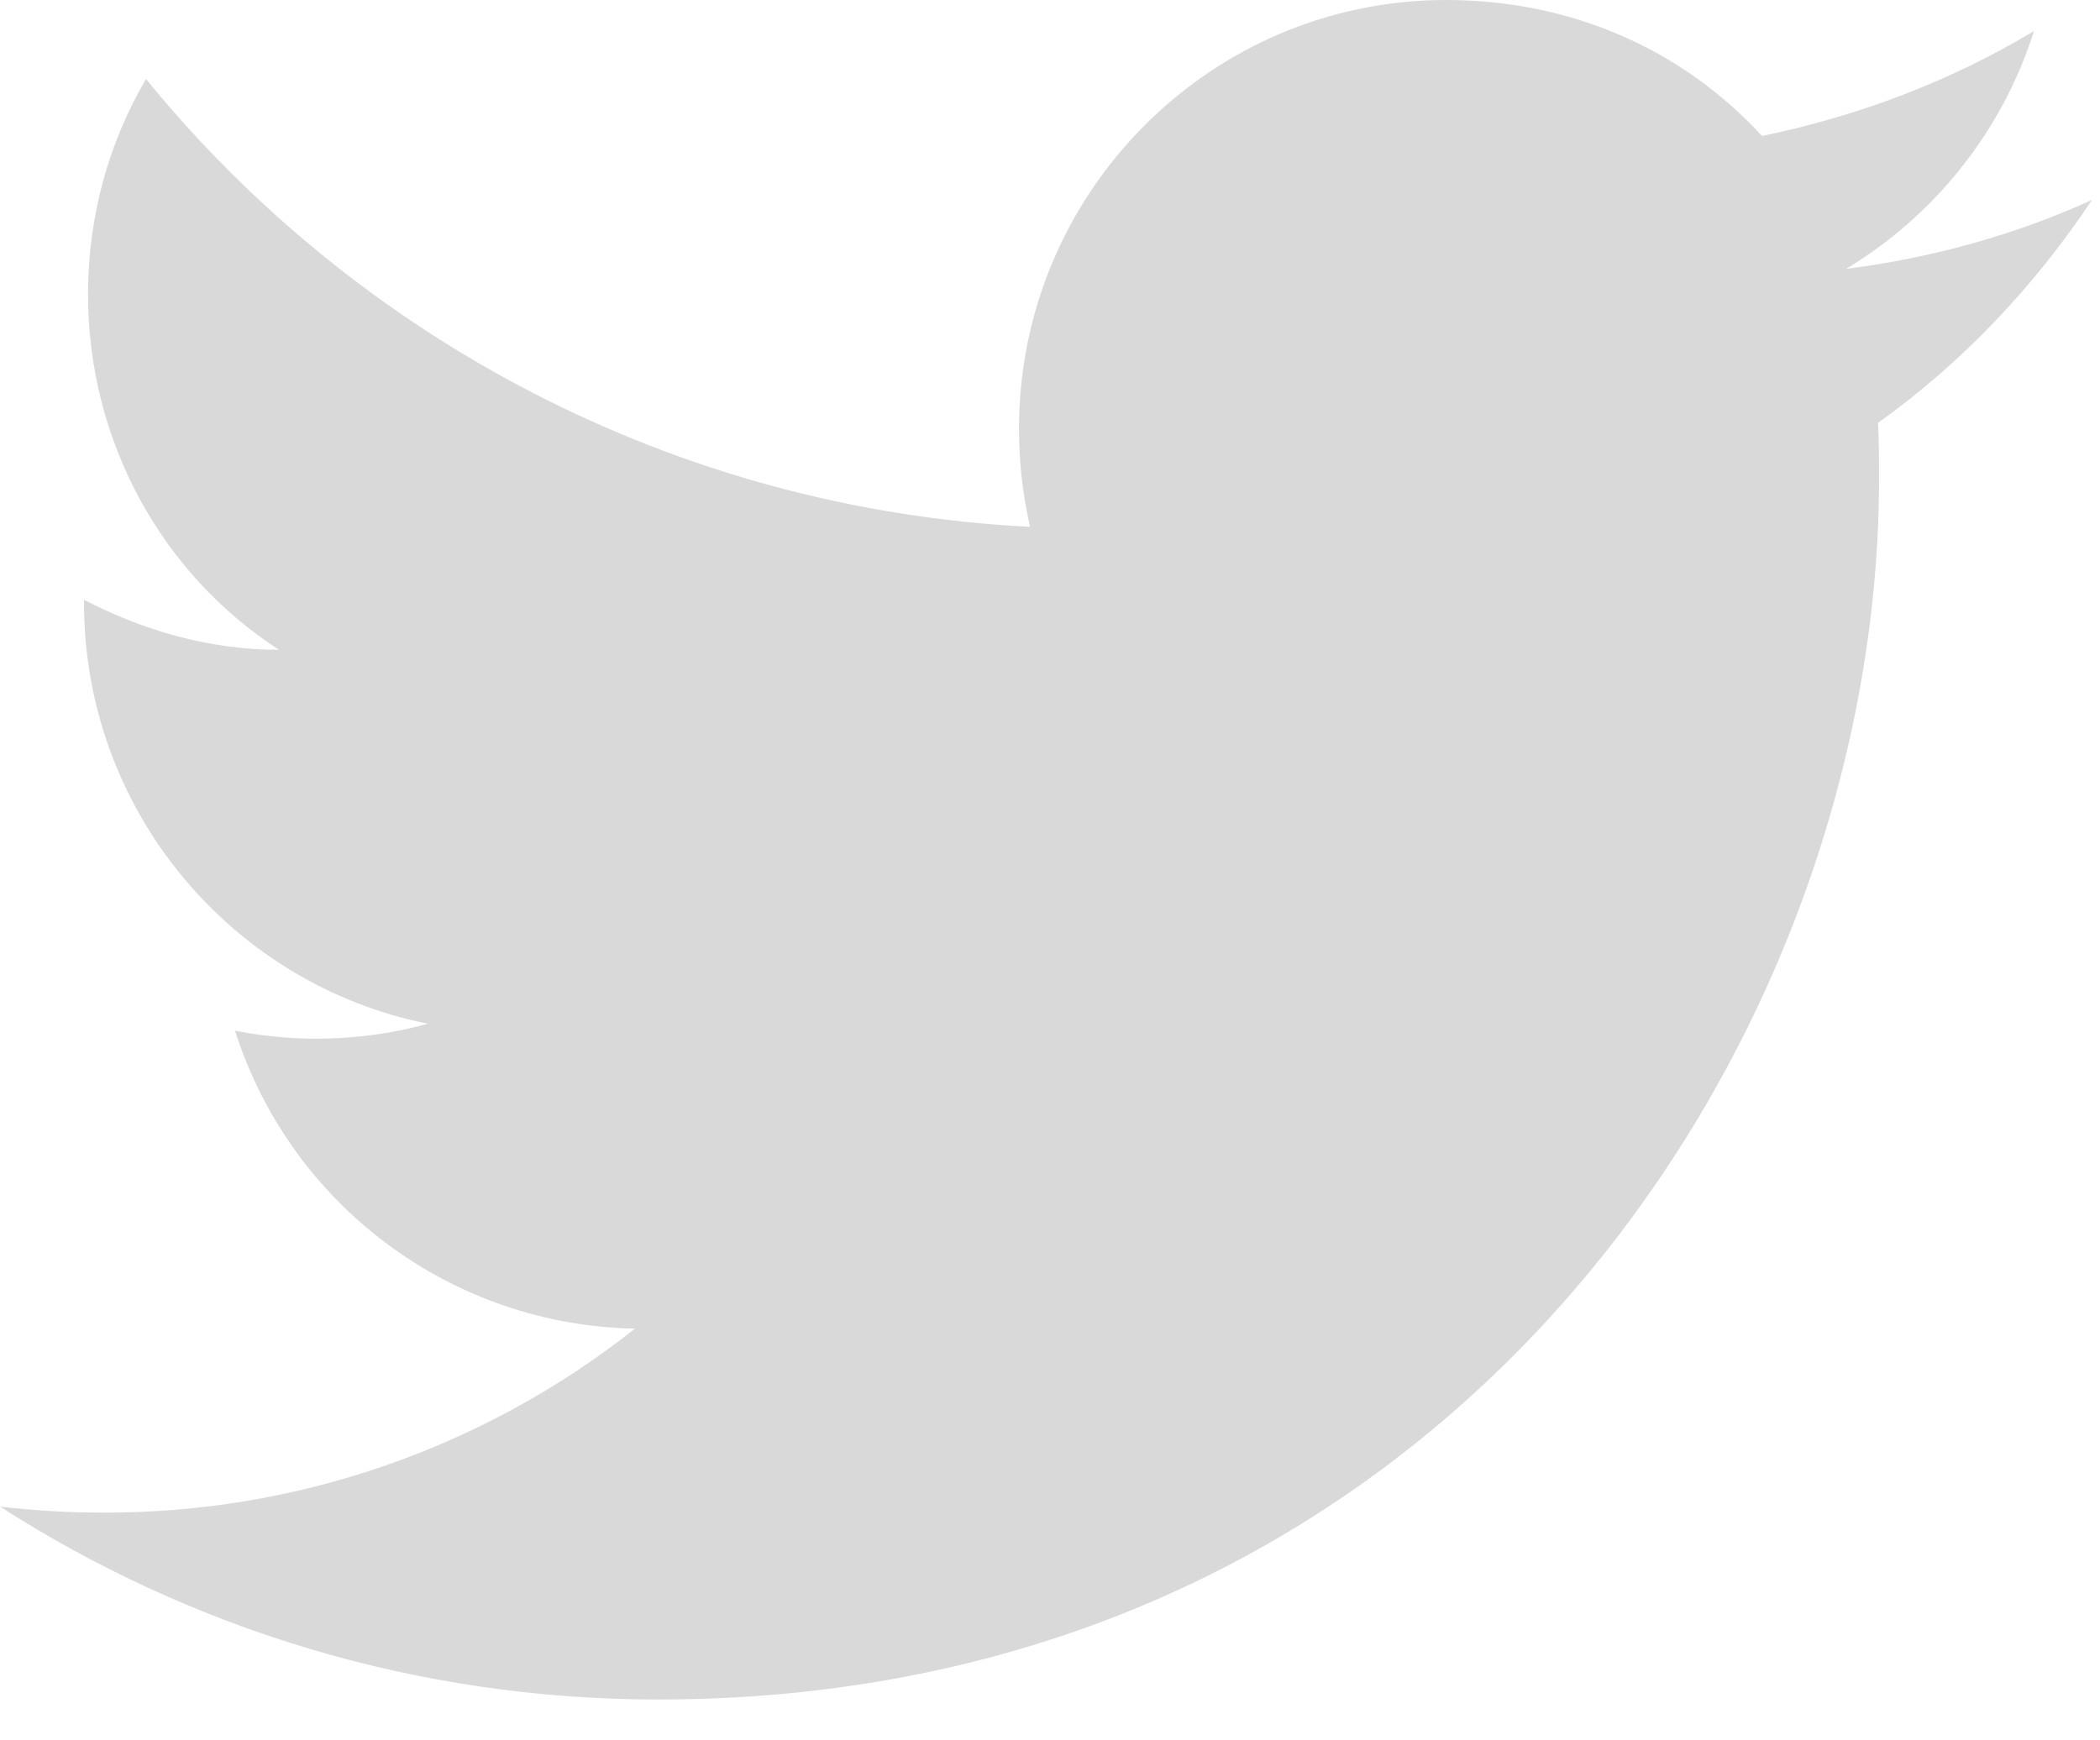
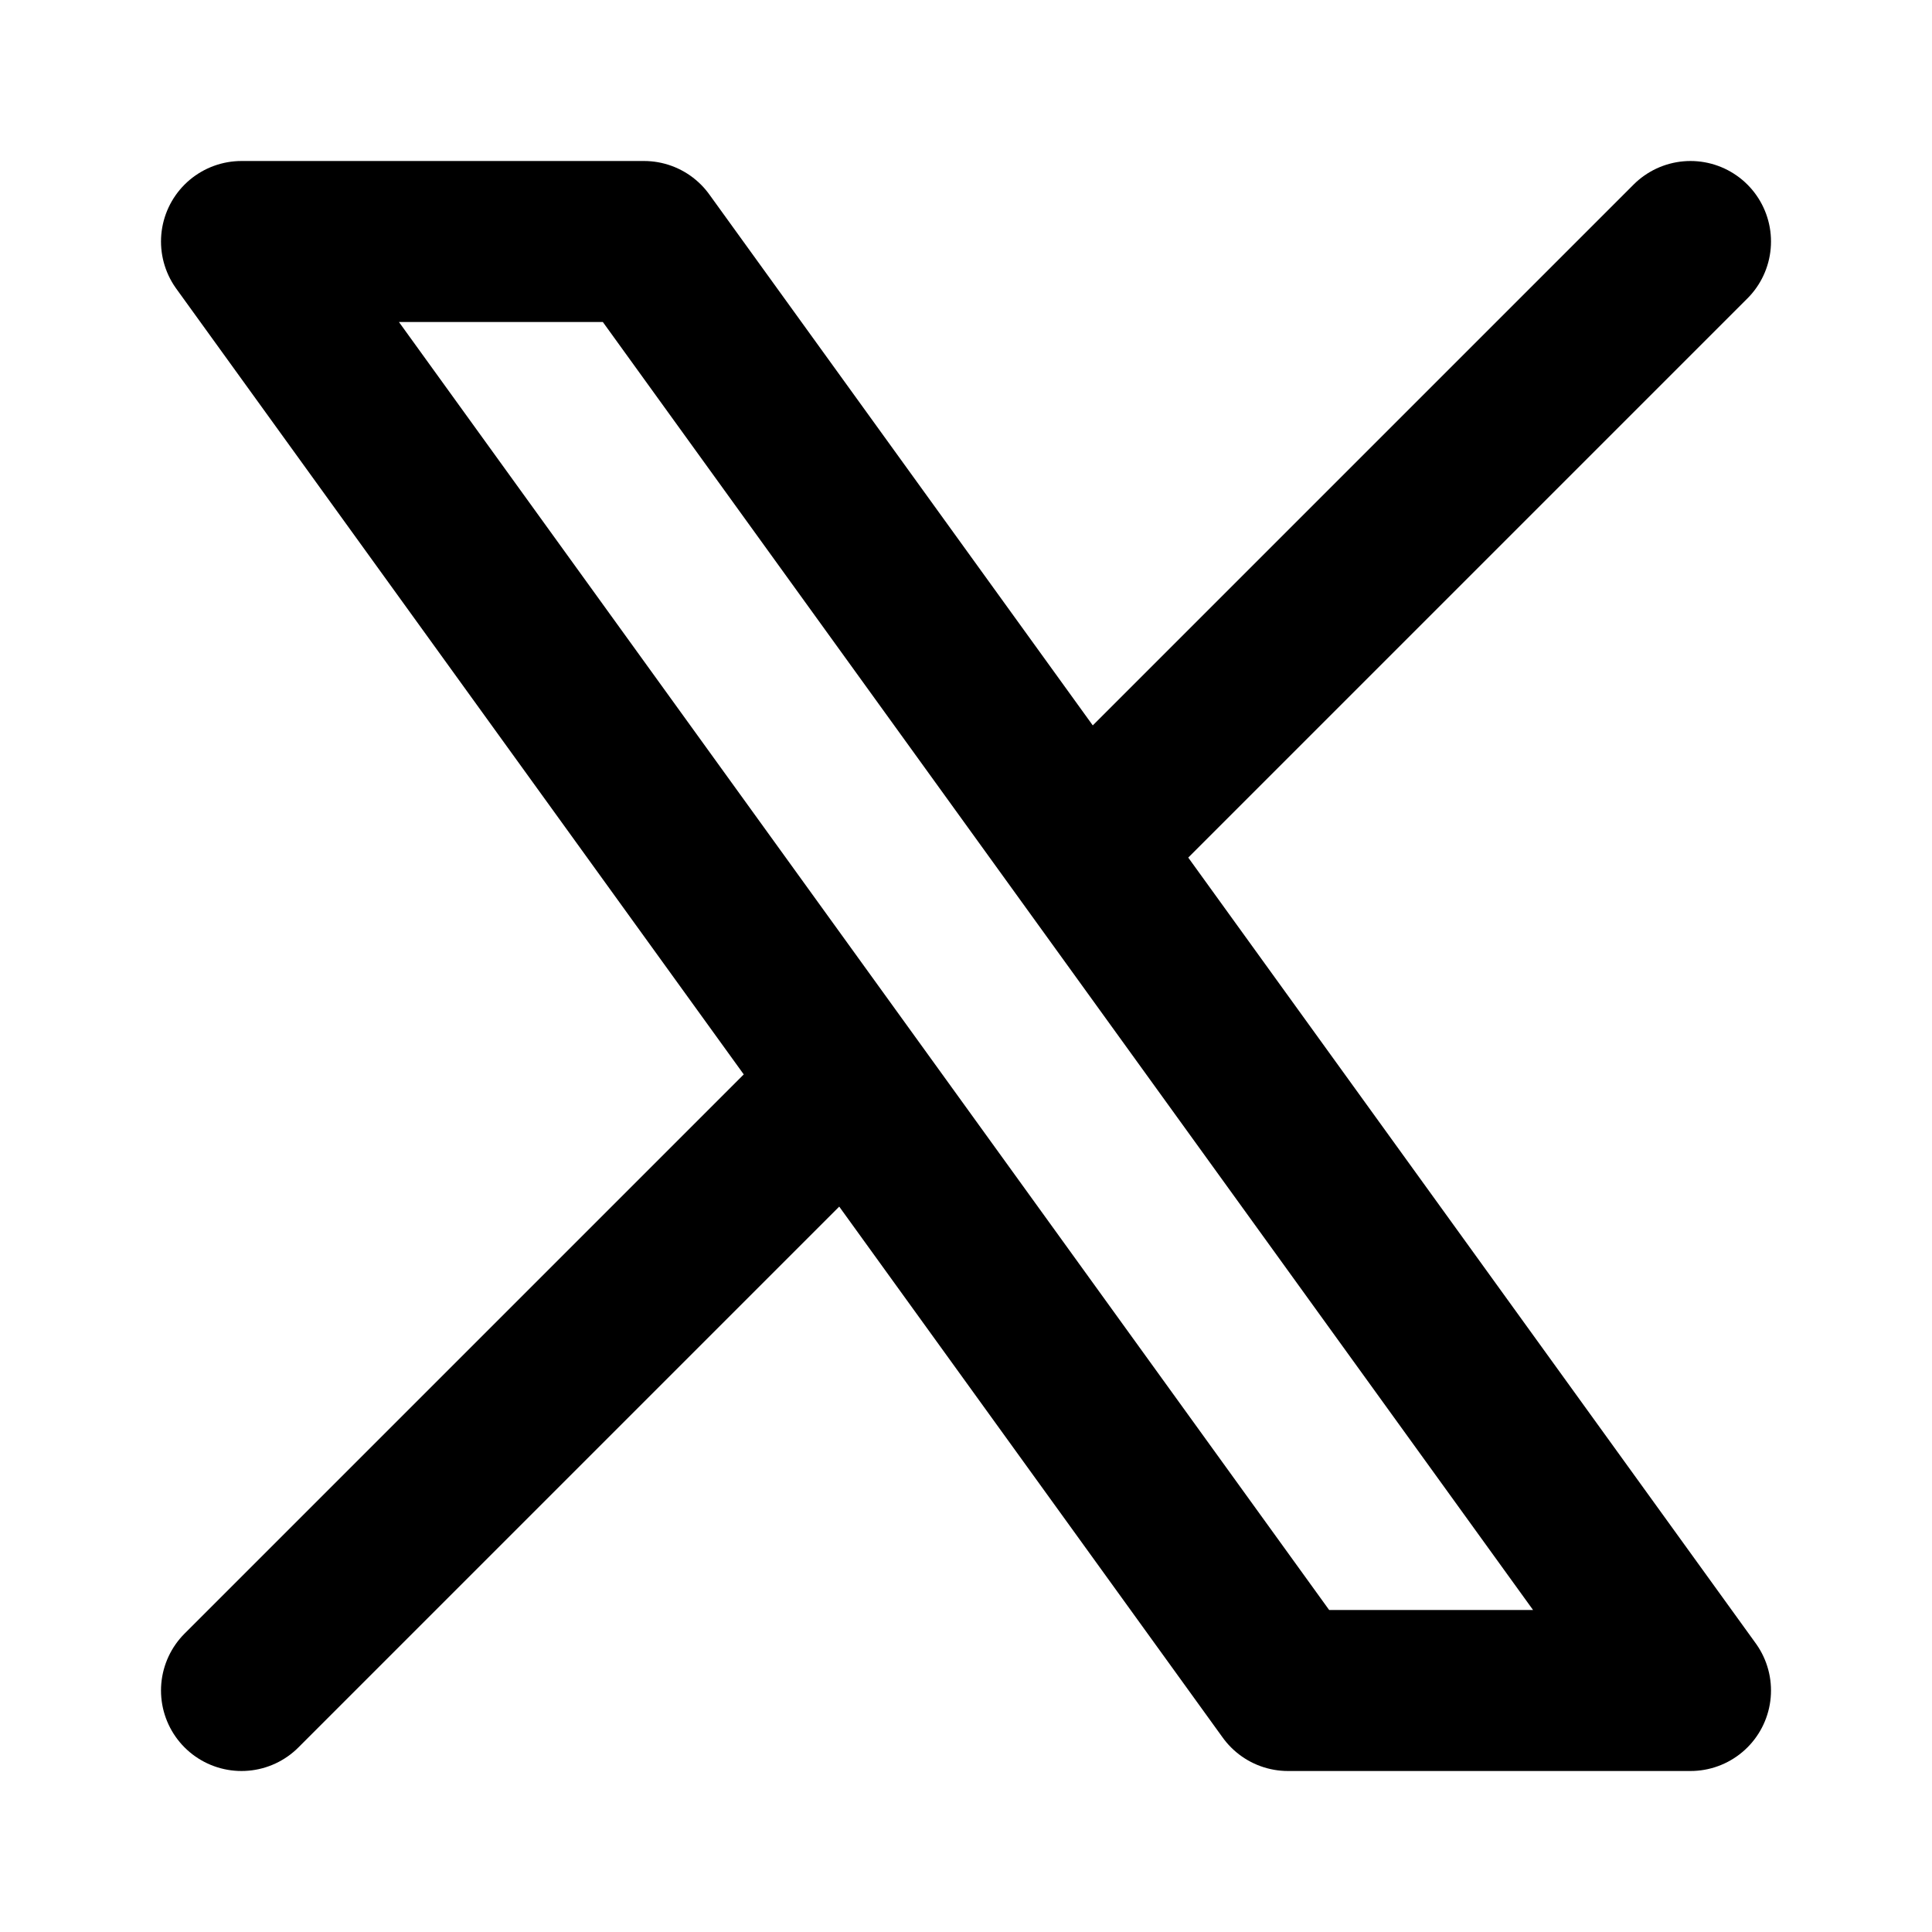
- <svg xmlns="http://www.w3.org/2000/svg" width="35" height="29" viewBox="0 0 35 29" fill="none">
-   <path d="M34.867 3.333C33.583 3.917 32.2 4.3 30.767 4.483C32.233 3.6 33.367 2.2 33.9 0.517C32.517 1.35 30.983 1.933 29.367 2.267C28.05 0.833 26.2 0 24.1 0C20.183 0 16.983 3.2 16.983 7.15C16.983 7.717 17.05 8.267 17.167 8.783C11.233 8.483 5.95 5.633 2.433 1.317C1.817 2.367 1.467 3.6 1.467 4.9C1.467 7.383 2.717 9.583 4.65 10.833C3.467 10.833 2.367 10.5 1.4 10V10.05C1.4 13.517 3.867 16.417 7.133 17.067C6.085 17.354 4.983 17.394 3.917 17.183C4.369 18.604 5.256 19.847 6.452 20.738C7.647 21.629 9.092 22.123 10.583 22.15C8.056 24.151 4.923 25.232 1.7 25.217C1.133 25.217 0.567 25.183 0 25.117C3.167 27.15 6.933 28.333 10.967 28.333C24.1 28.333 31.317 17.433 31.317 7.983C31.317 7.667 31.317 7.367 31.3 7.05C32.7 6.05 33.9 4.783 34.867 3.333Z" fill="#D9D9D9" />
+ <svg xmlns="http://www.w3.org/2000/svg" width="1em" height="1em" viewBox="0 0 24 24" fill="#1f2937">
+   <path fill="none" stroke="currentColor" stroke-linecap="round" stroke-linejoin="round" stroke-width="2" d="m3 21l7.5-7.5m3-3L21 3M8 3H3l13 18h5Z" />
</svg>
